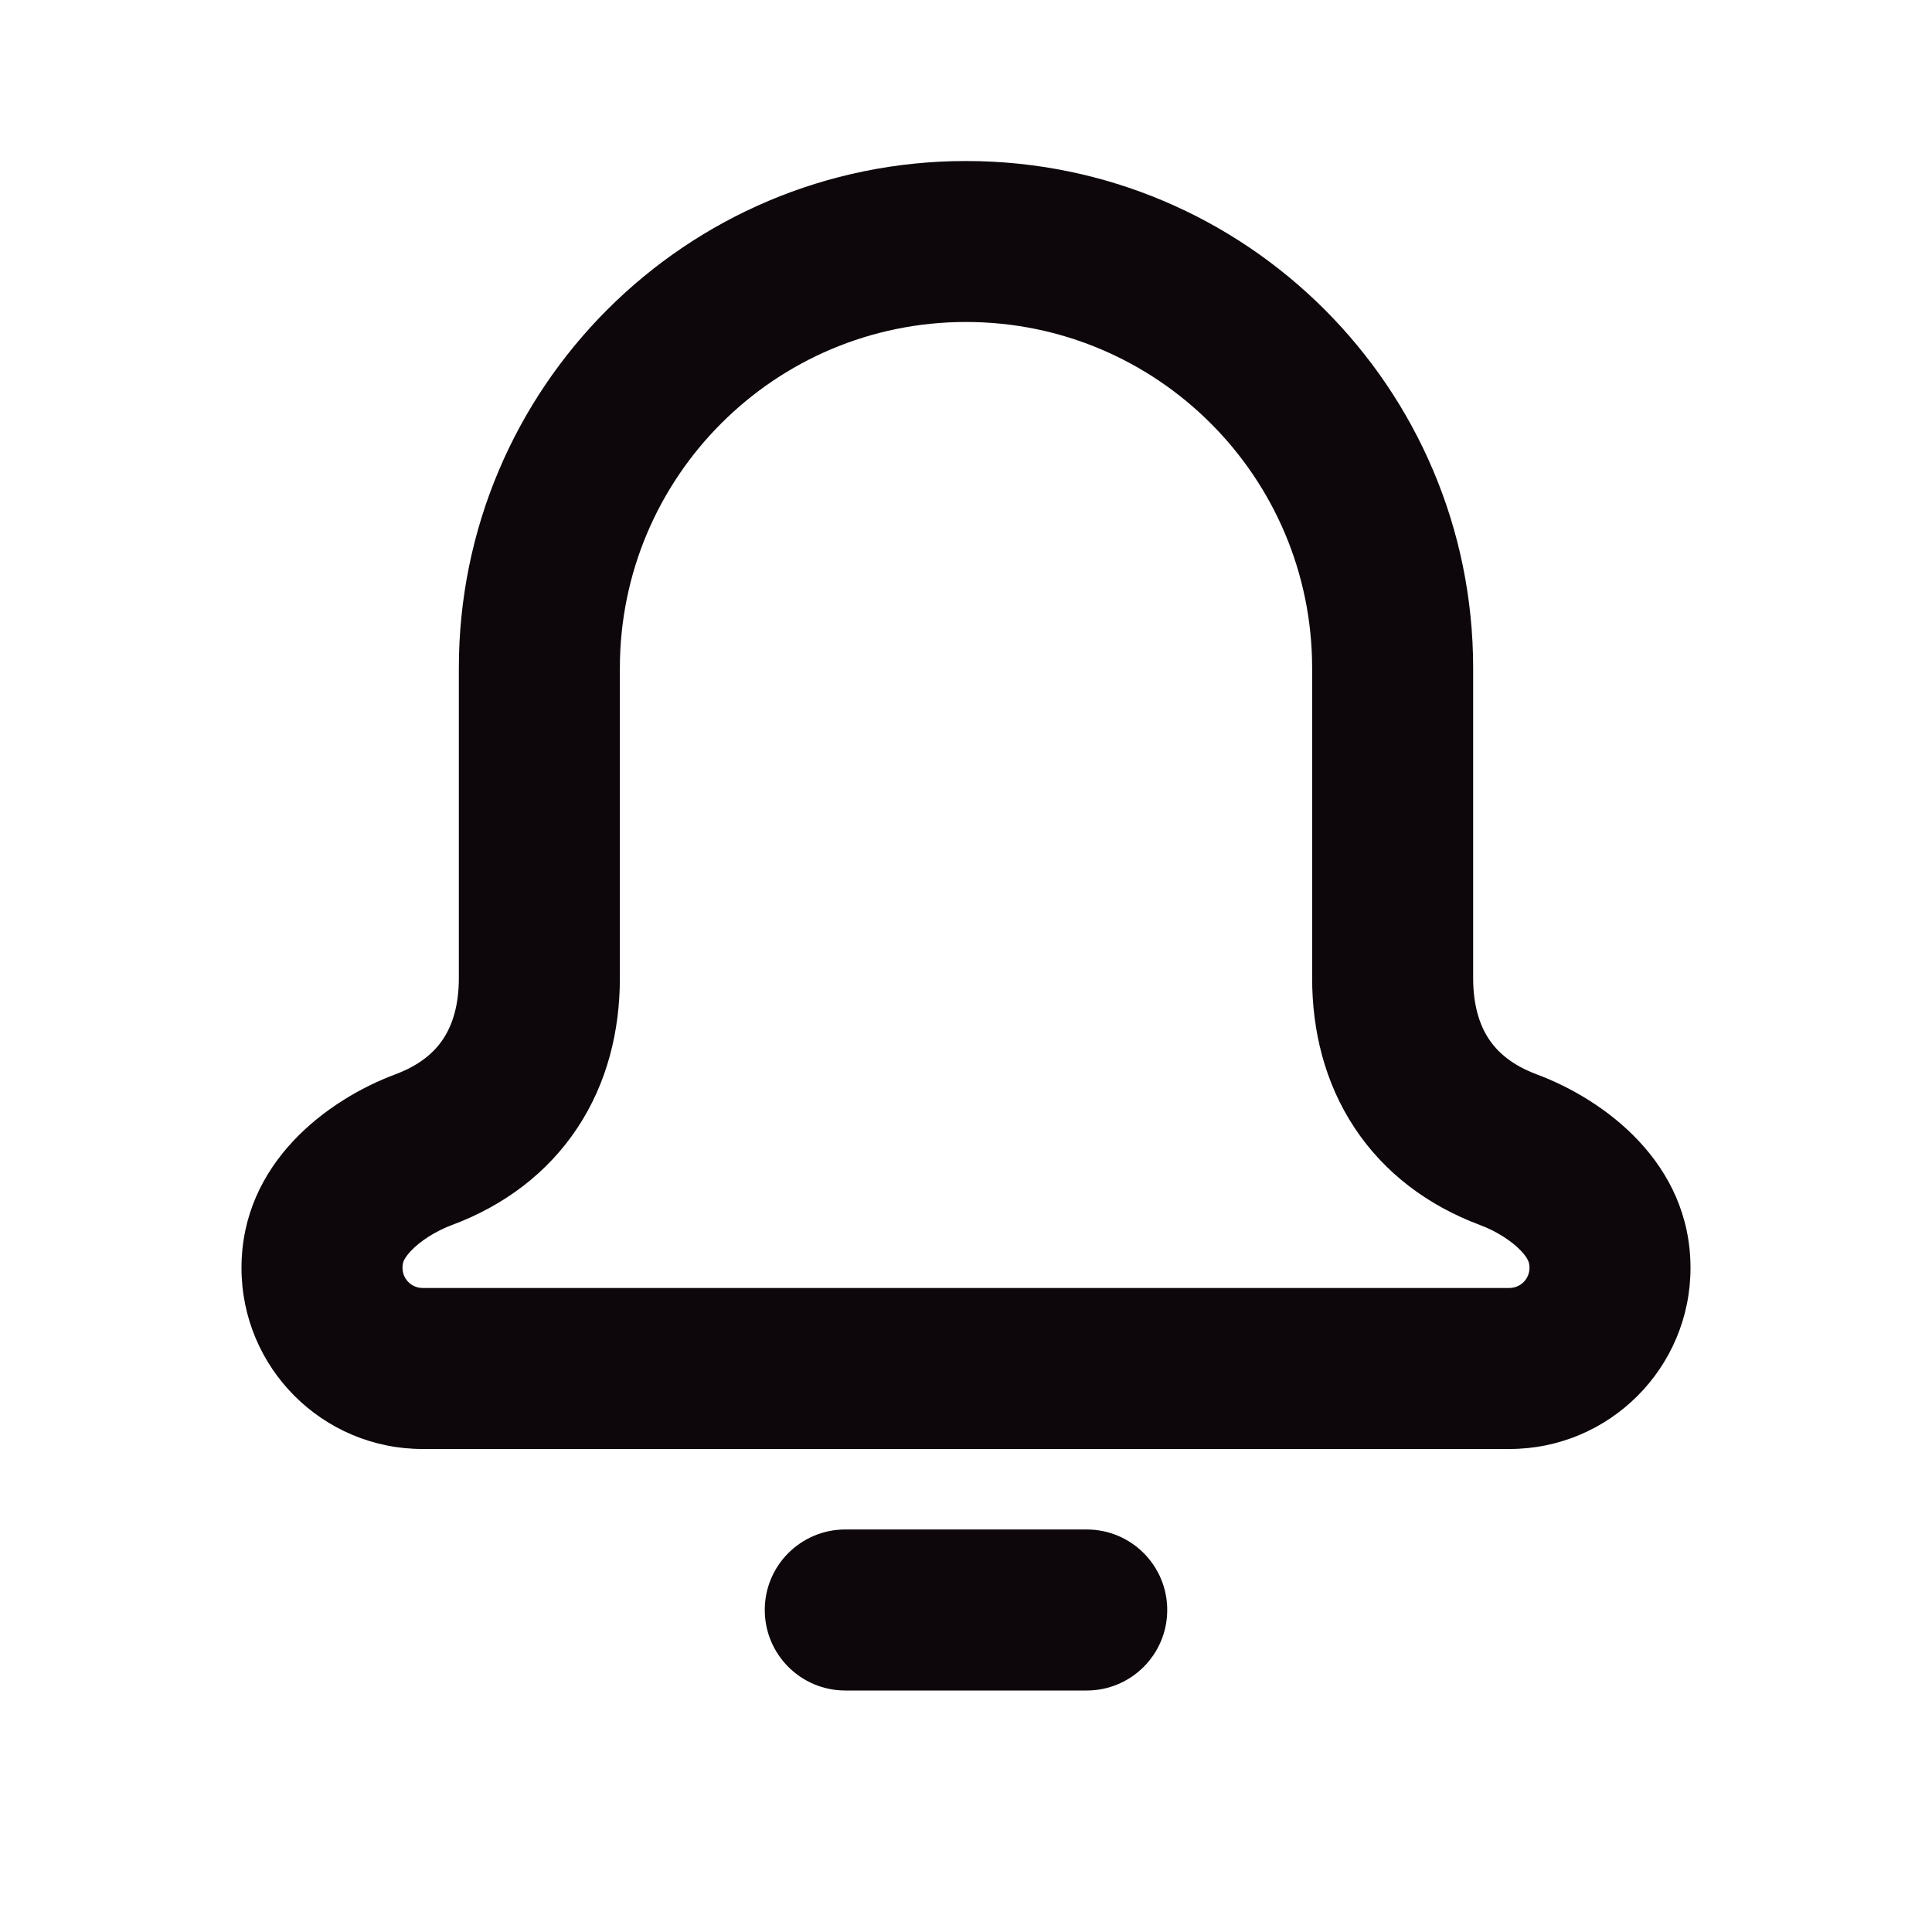
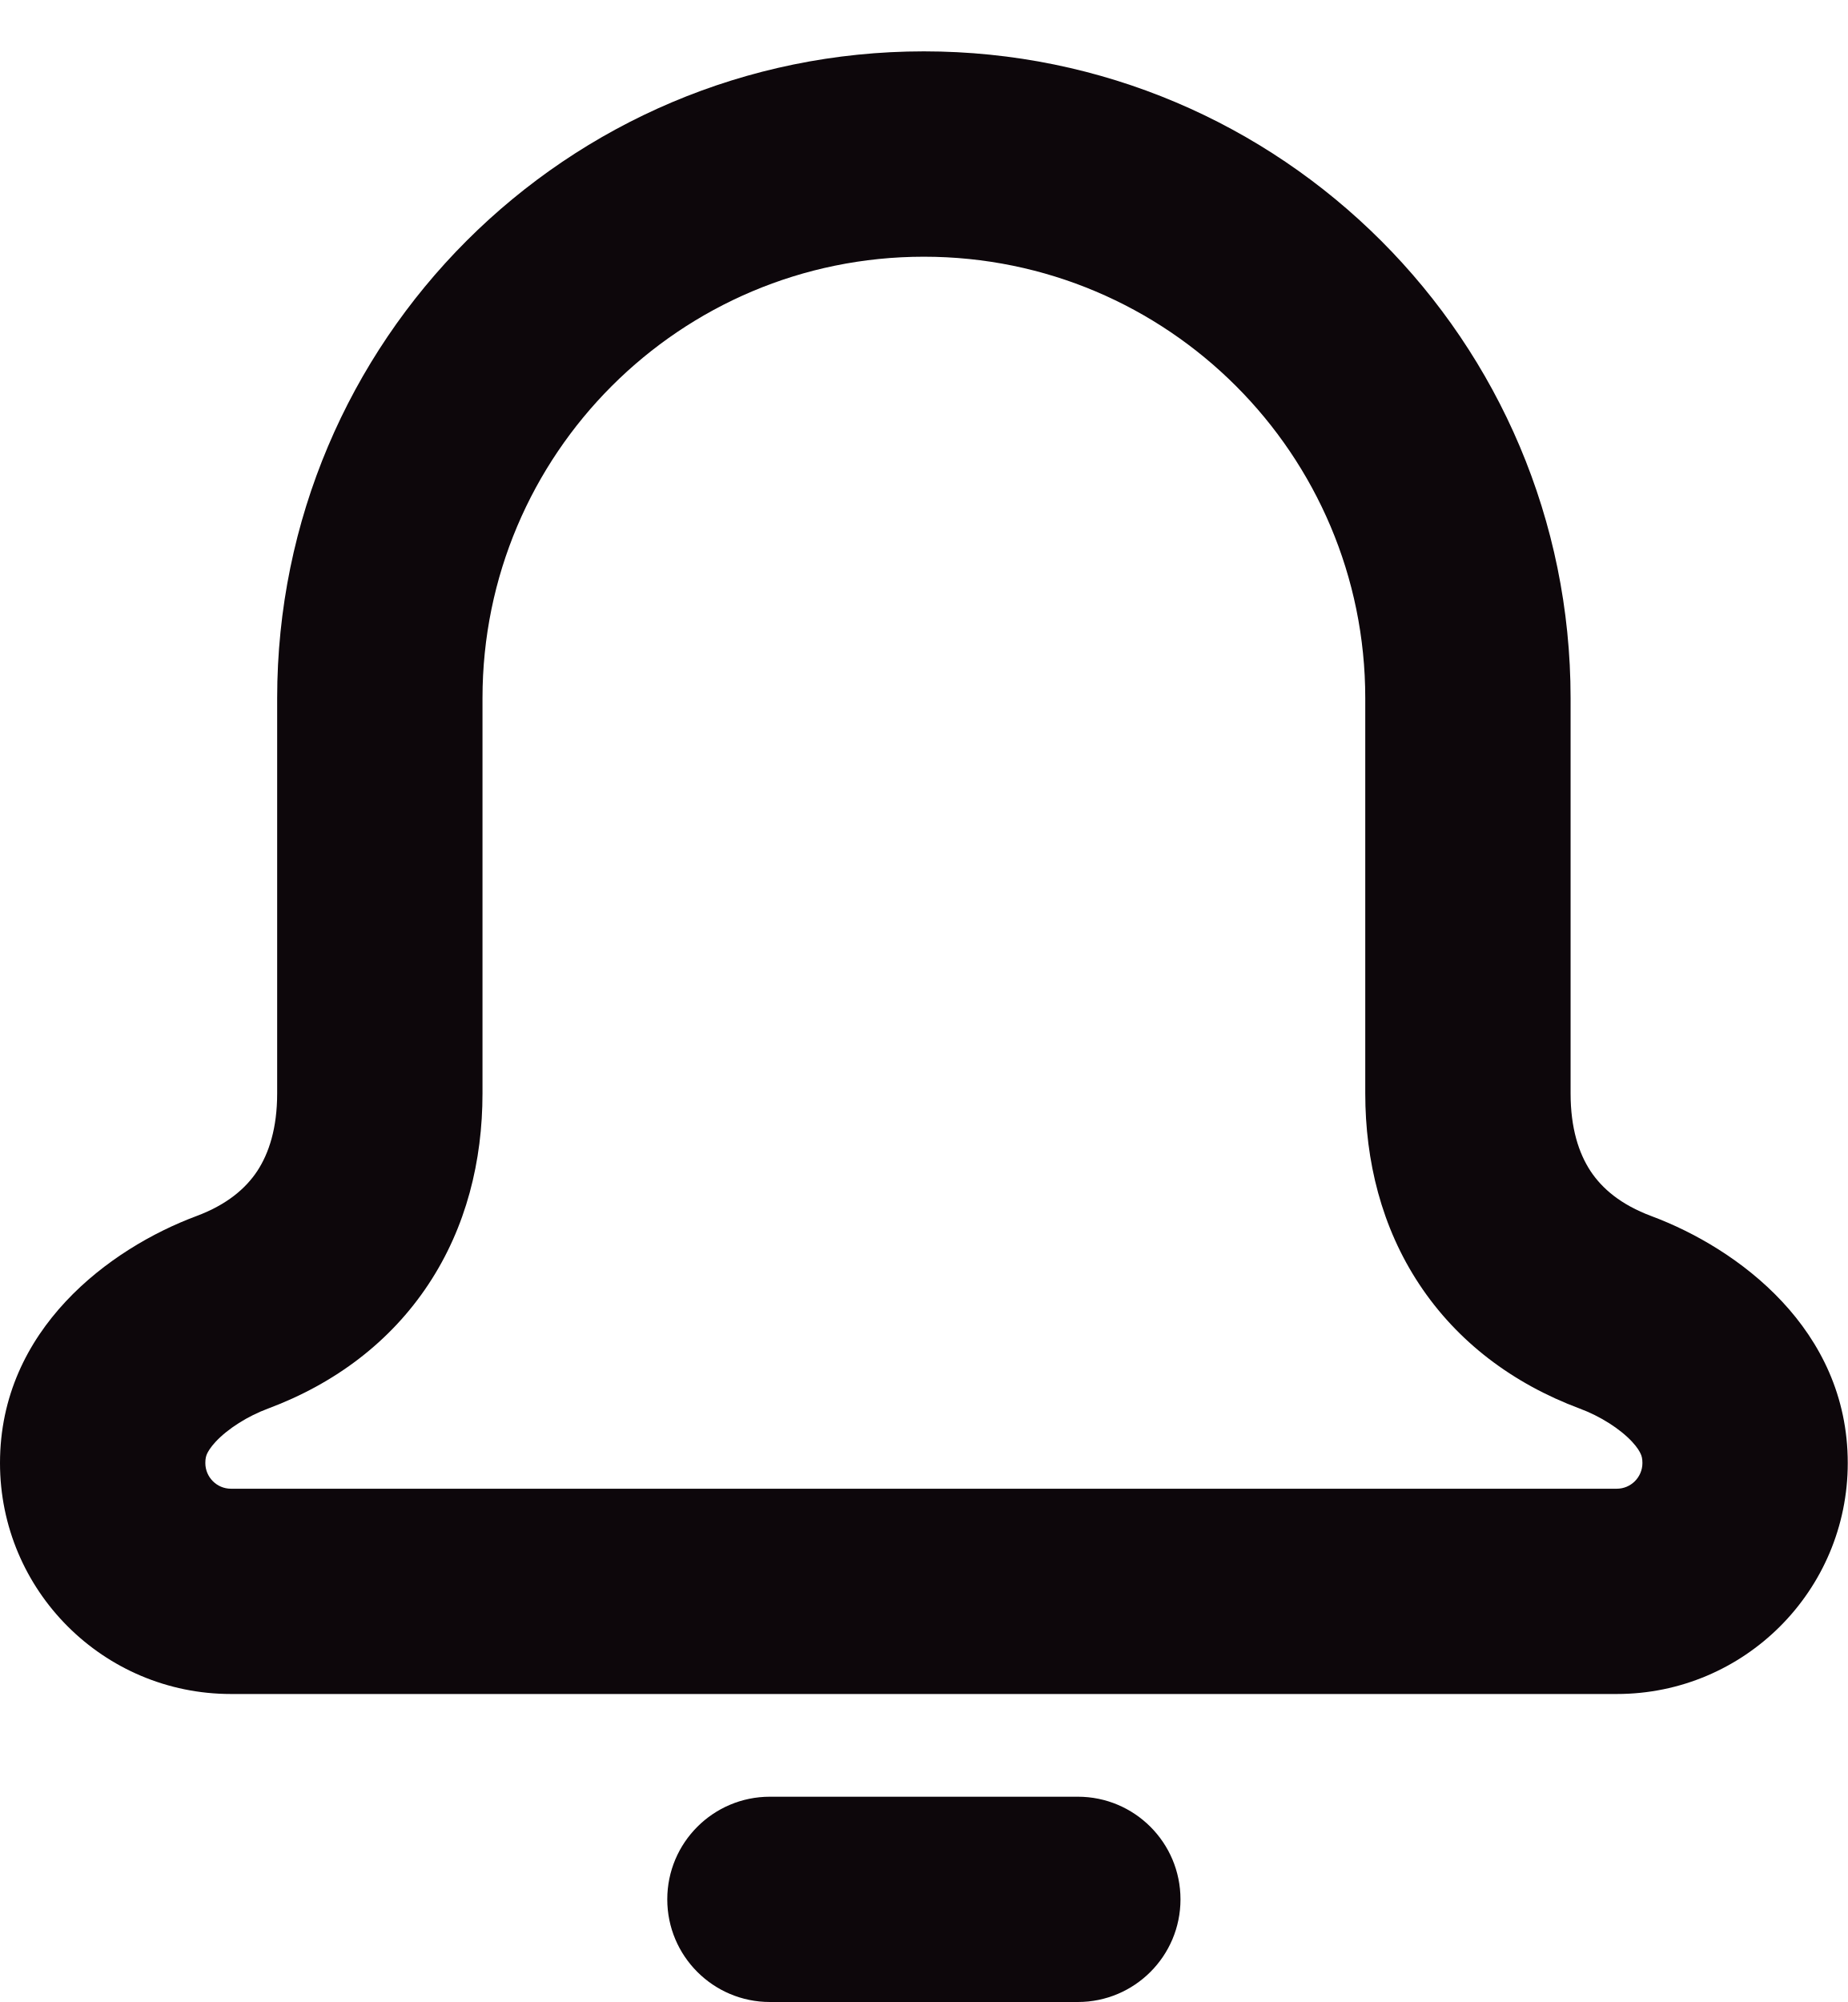
- <svg xmlns="http://www.w3.org/2000/svg" width="32" height="32" viewBox="0 0 32 32" fill="none">
-   <path fill-rule="evenodd" clip-rule="evenodd" d="M22.434 18.678L22.434 18.678C22.928 19.426 23.649 19.968 24.518 20.292C24.781 20.39 25.04 20.554 25.198 20.723C25.268 20.798 25.299 20.853 25.312 20.884C25.323 20.909 25.333 20.941 25.333 21C25.333 21.184 25.184 21.333 25 21.333H7C6.816 21.333 6.667 21.184 6.667 21C6.667 20.941 6.677 20.909 6.687 20.884C6.701 20.853 6.732 20.798 6.802 20.723C6.96 20.554 7.219 20.39 7.481 20.292C8.351 19.968 9.072 19.426 9.566 18.678C10.056 17.936 10.267 17.077 10.267 16.2V11.066C10.267 7.9 12.834 5.333 16 5.333C19.166 5.333 21.733 7.9 21.733 11.066V16.2C21.733 17.077 21.944 17.936 22.434 18.678ZM24.4 16.2V11.066C24.4 6.427 20.639 2.667 16 2.667C11.361 2.667 7.6 6.427 7.6 11.066V16.2C7.6 16.651 7.494 16.976 7.341 17.208C7.191 17.435 6.949 17.644 6.549 17.794C5.426 18.213 4 19.262 4 21C4 22.657 5.343 24 7 24H25C26.657 24 28 22.657 28 21C28 19.262 26.574 18.213 25.451 17.794C25.051 17.644 24.809 17.435 24.659 17.208C24.506 16.976 24.4 16.651 24.4 16.2ZM14 25.333C13.264 25.333 12.667 25.93 12.667 26.666C12.667 27.403 13.264 28 14 28H18C18.736 28 19.333 27.403 19.333 26.666C19.333 25.93 18.736 25.333 18 25.333H14Z" fill="#0D070B" />
+ <svg xmlns="http://www.w3.org/2000/svg" width="24" height="26" viewBox="0 0 24 26" fill="none">
+   <path fill-rule="evenodd" clip-rule="evenodd" d="M18.434 16.678L18.434 16.678C18.928 17.426 19.649 17.968 20.518 18.293C20.781 18.39 21.04 18.554 21.198 18.723C21.268 18.798 21.299 18.854 21.312 18.885C21.323 18.91 21.333 18.941 21.333 19C21.333 19.184 21.184 19.334 21 19.334H3C2.816 19.334 2.667 19.184 2.667 19C2.667 18.941 2.677 18.91 2.687 18.885C2.701 18.854 2.732 18.798 2.802 18.723C2.96 18.554 3.219 18.39 3.482 18.293C4.351 17.968 5.072 17.426 5.566 16.678C6.056 15.937 6.267 15.078 6.267 14.2V9.067C6.267 5.901 8.834 3.334 12 3.334C15.166 3.334 17.733 5.901 17.733 9.067V14.2C17.733 15.078 17.944 15.937 18.434 16.678ZM20.4 14.2V9.067C20.4 4.428 16.639 0.667 12 0.667C7.361 0.667 3.6 4.428 3.6 9.067V14.2C3.6 14.651 3.494 14.976 3.341 15.209C3.191 15.435 2.949 15.645 2.549 15.794C1.426 16.213 0 17.263 0 19C0 20.657 1.343 22 3 22H21C22.657 22 24 20.657 24 19C24 17.263 22.574 16.213 21.451 15.794C21.051 15.645 20.809 15.435 20.659 15.209C20.506 14.976 20.4 14.651 20.4 14.2ZM10 23.334C9.264 23.334 8.667 23.931 8.667 24.667C8.667 25.403 9.264 26 10 26H14C14.736 26 15.333 25.403 15.333 24.667C15.333 23.931 14.736 23.334 14 23.334H10Z" fill="#0D070B" />
</svg>
